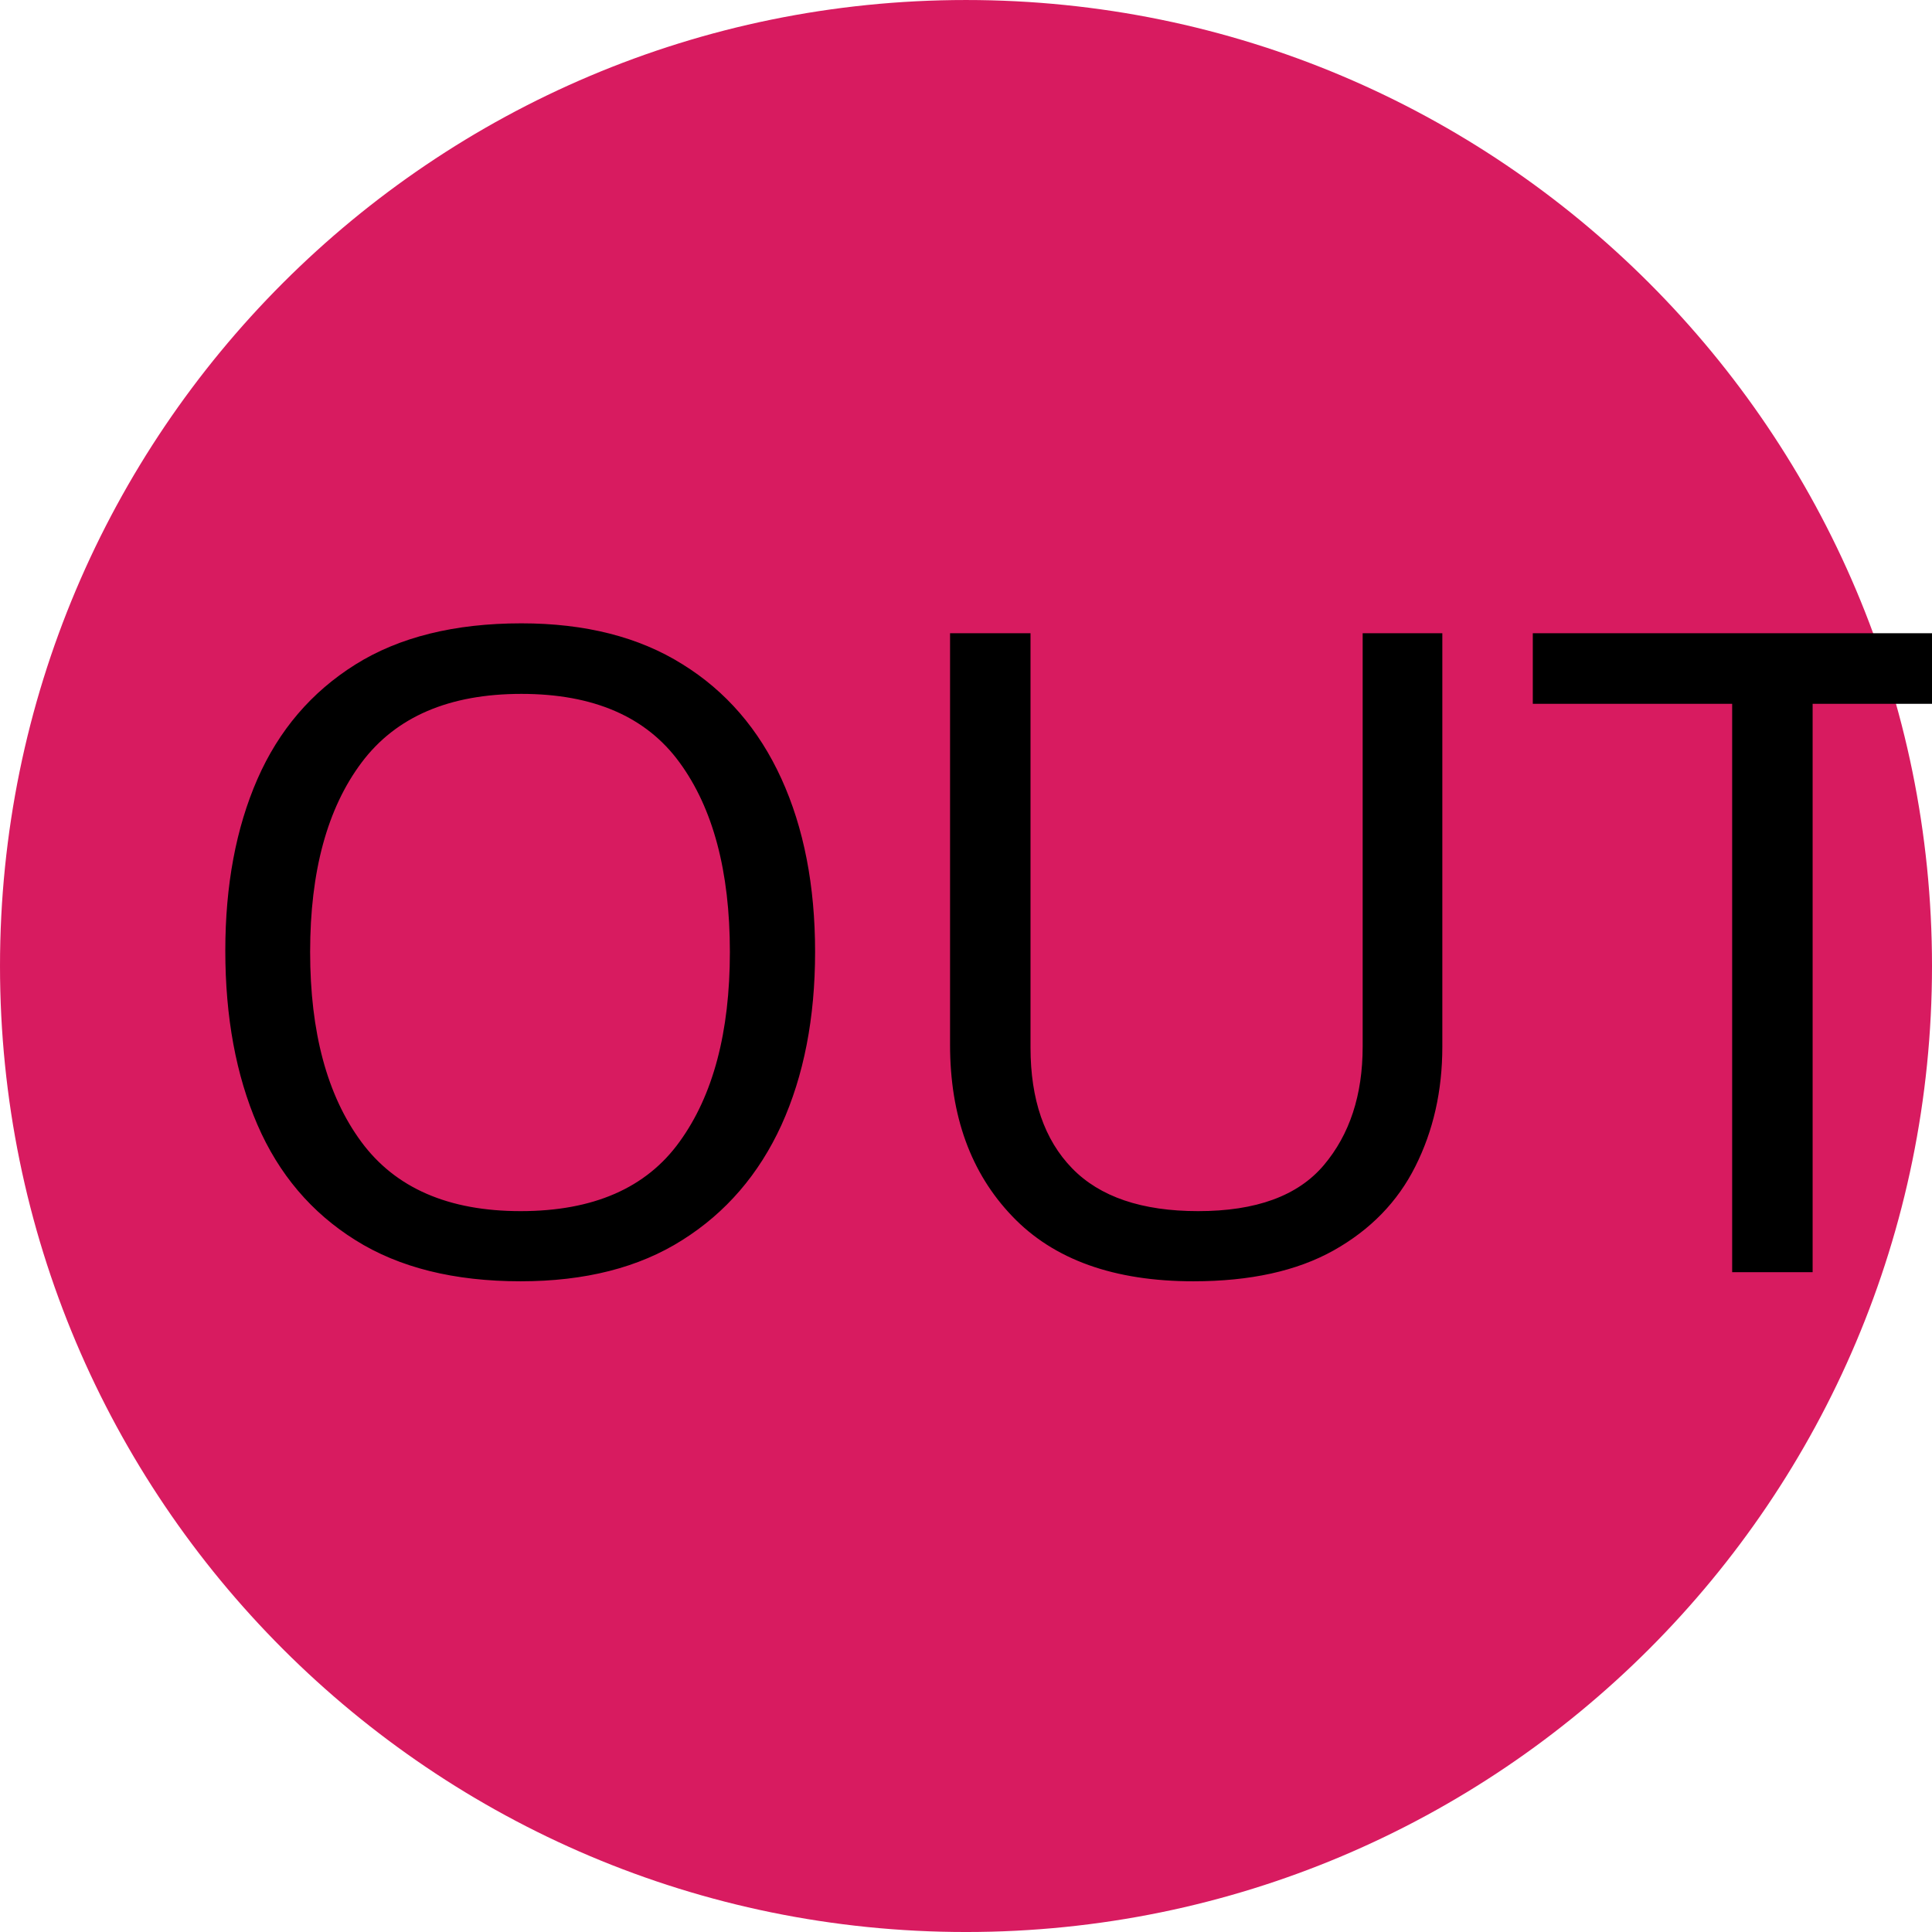
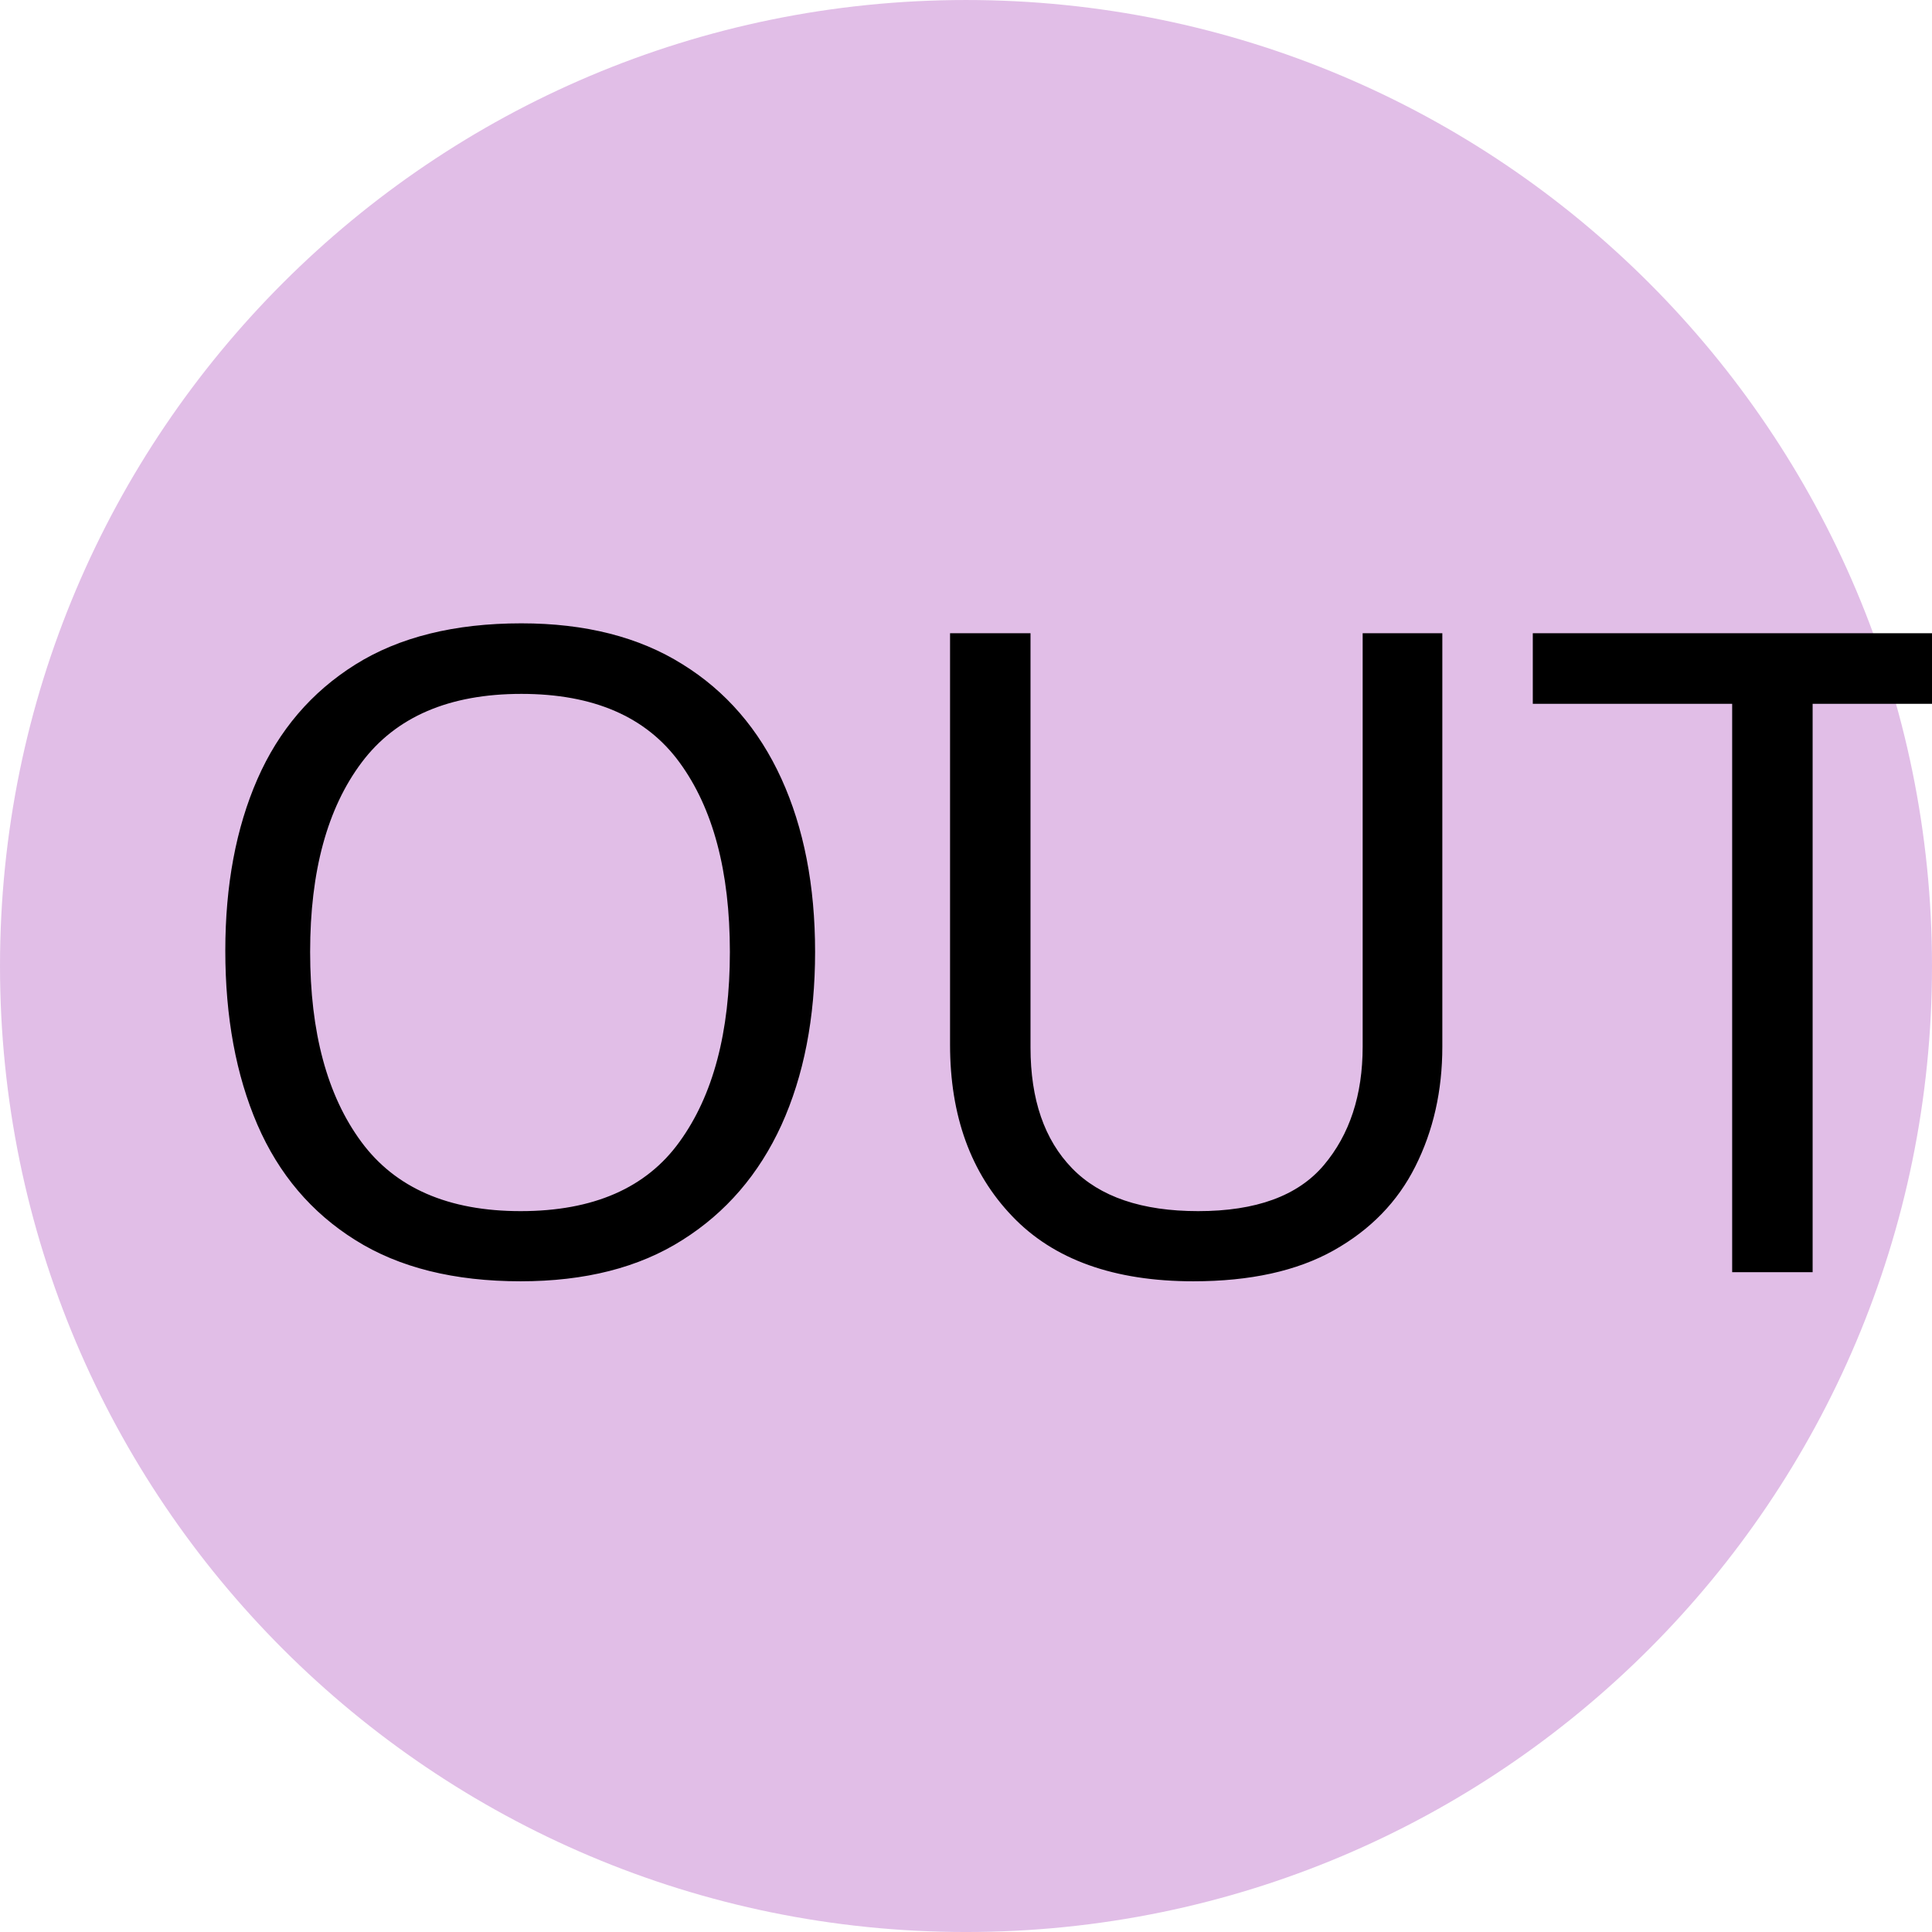
<svg xmlns="http://www.w3.org/2000/svg" width="76.162mm" height="76.162mm" viewBox="0 0 76.162 76.162" version="1.1" id="svg8">
  <defs id="defs2" />
  <g id="layer1" transform="translate(-65.57887,-85.04464)">
-     <circle style="fill:#d81b60;fill-opacity:1;stroke:none;stroke-width:1.765" id="path833" cx="103.66" cy="123.126" r="38.081" />
+     <circle style="fill:#e1bee7;fill-opacity:1;stroke:none;stroke-width:1.765" id="path833" cx="103.66" cy="123.126" r="38.081" />
    <text xml:space="preserve" style="font-style:normal;font-variant:normal;font-weight:normal;font-stretch:normal;font-size:35.278px;line-height:1.25;font-family:Calibri;-inkscape-font-specification:Calibri;fill:#000000;fill-opacity:1;stroke:none;stroke-width:0.265" x="72.304" y="135.199" id="text837">
      <tspan id="tspan835" x="72.304" y="135.199" style="font-style:normal;font-variant:normal;font-weight:normal;font-stretch:normal;font-size:35.278px;font-family:Calibri;-inkscape-font-specification:Calibri;stroke-width:0.265">OUT</tspan>
    </text>
  </g>
</svg>
